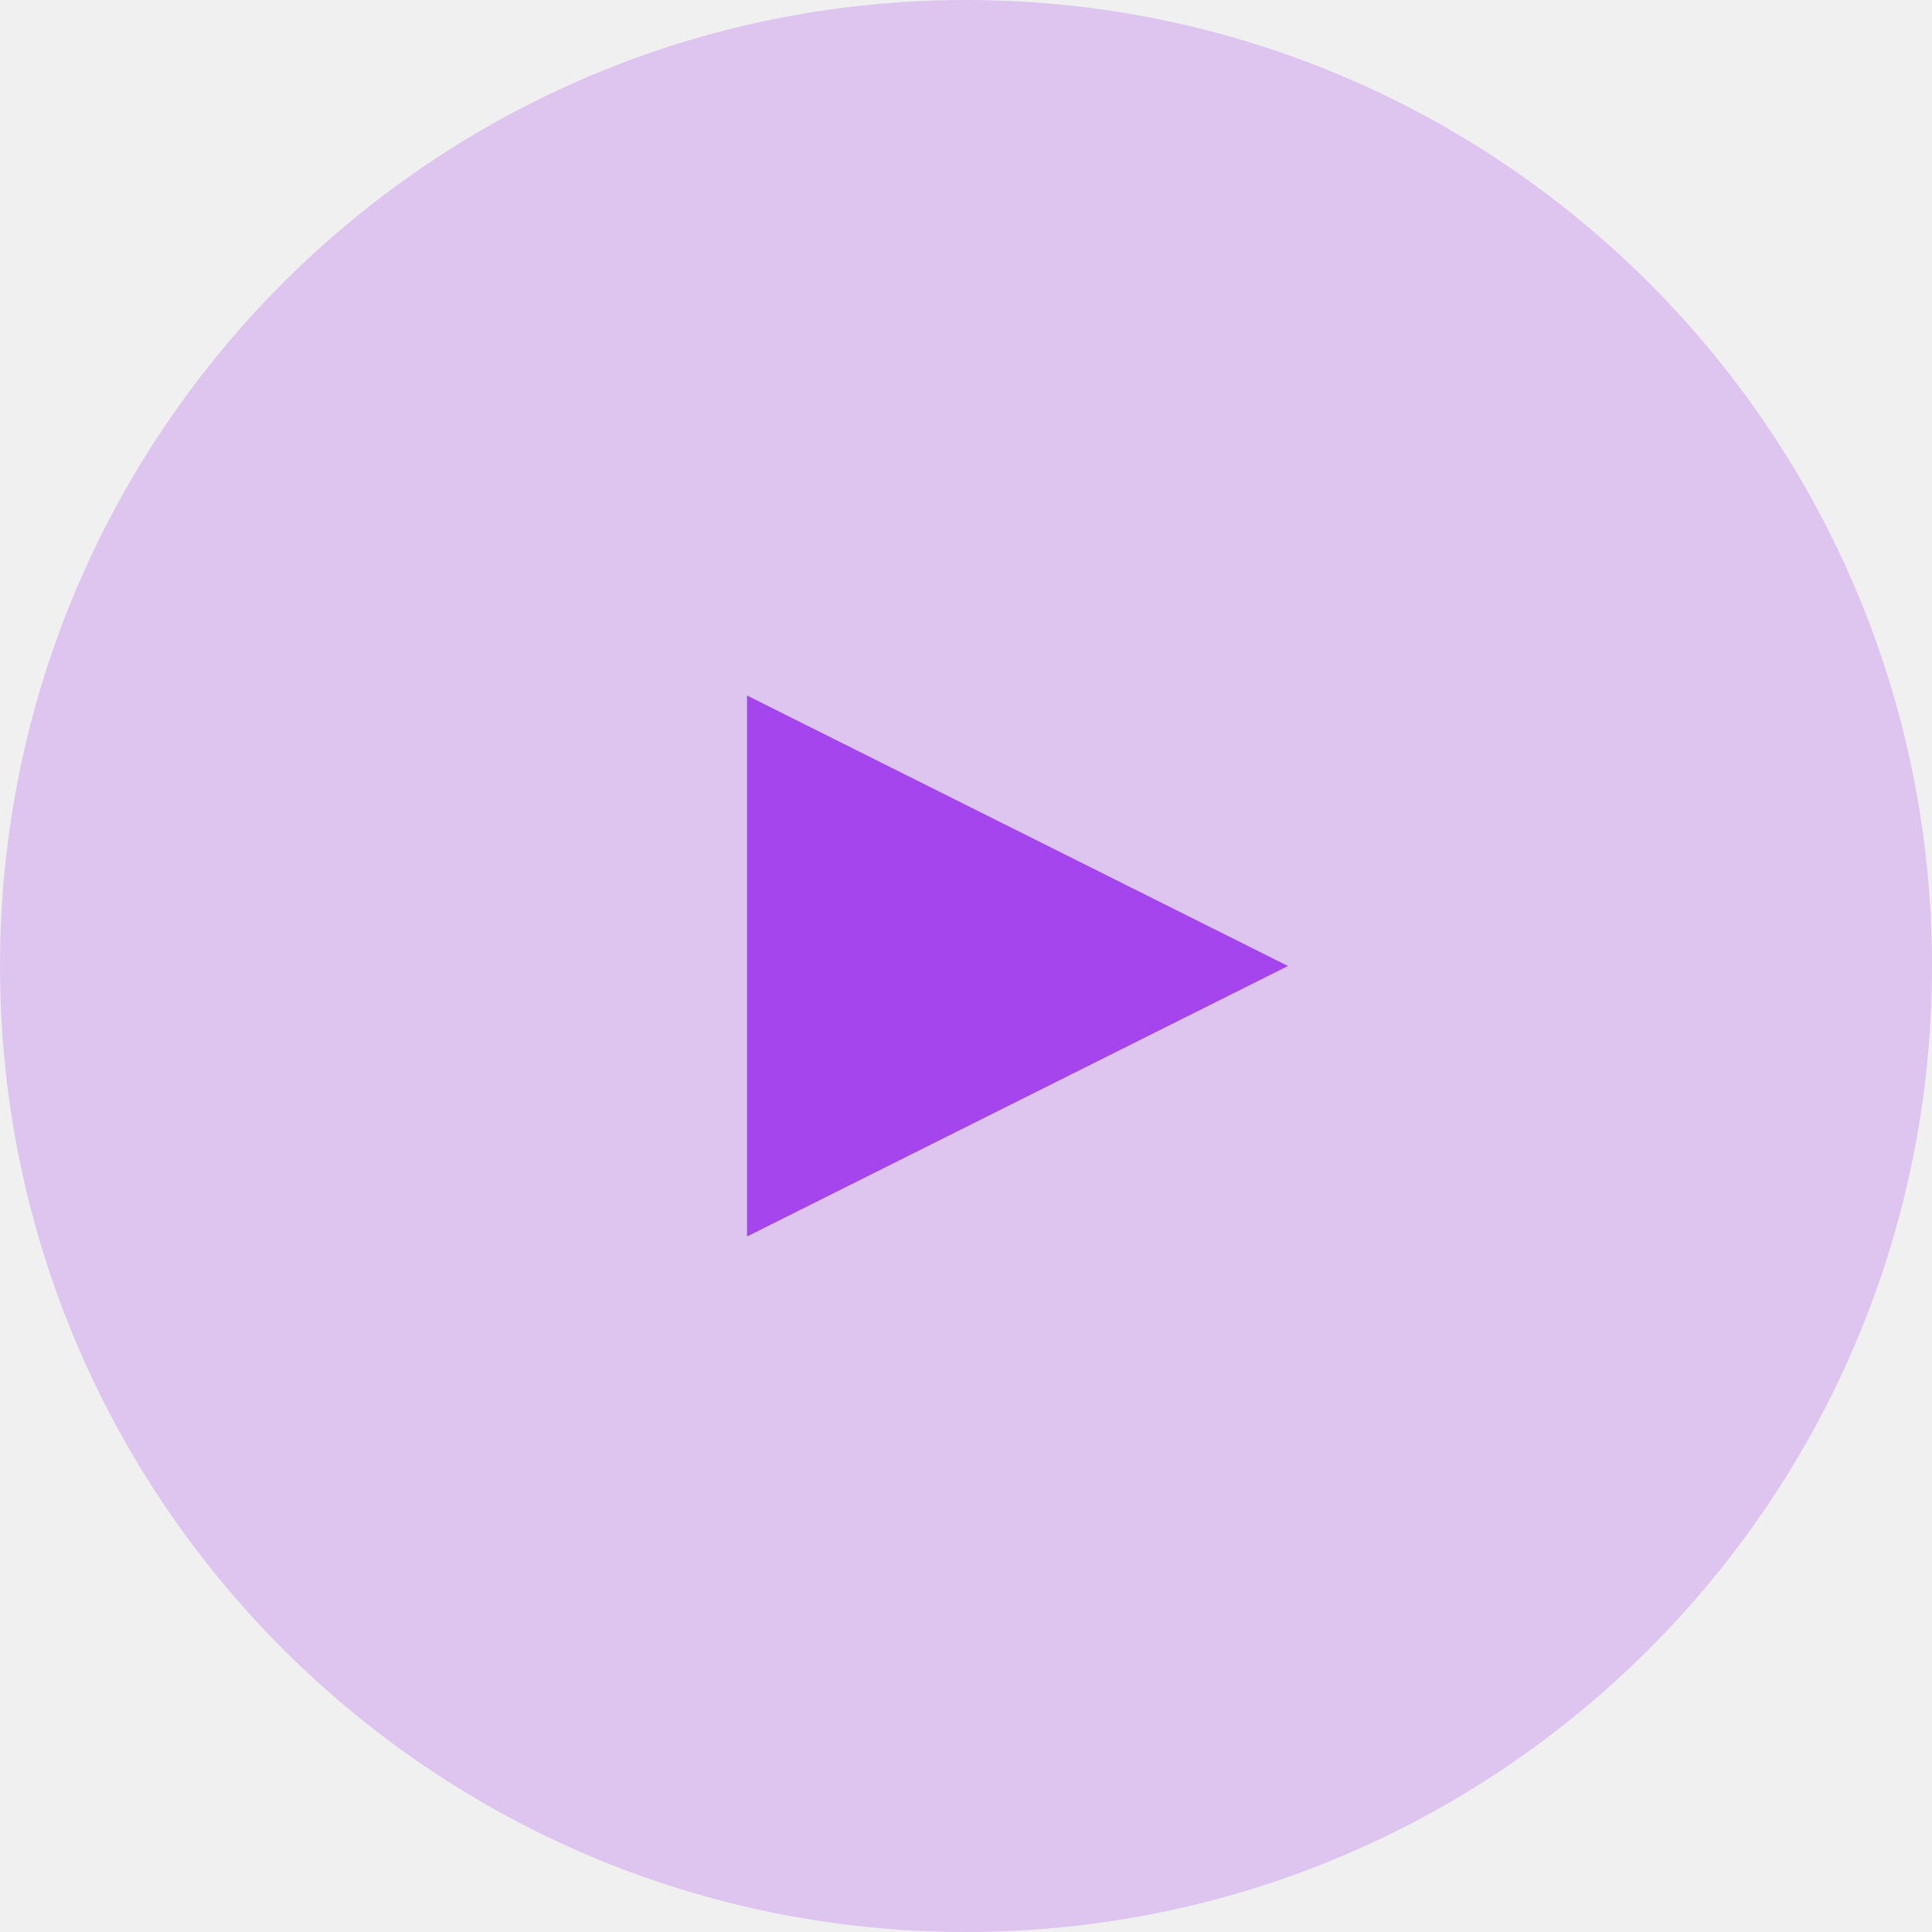
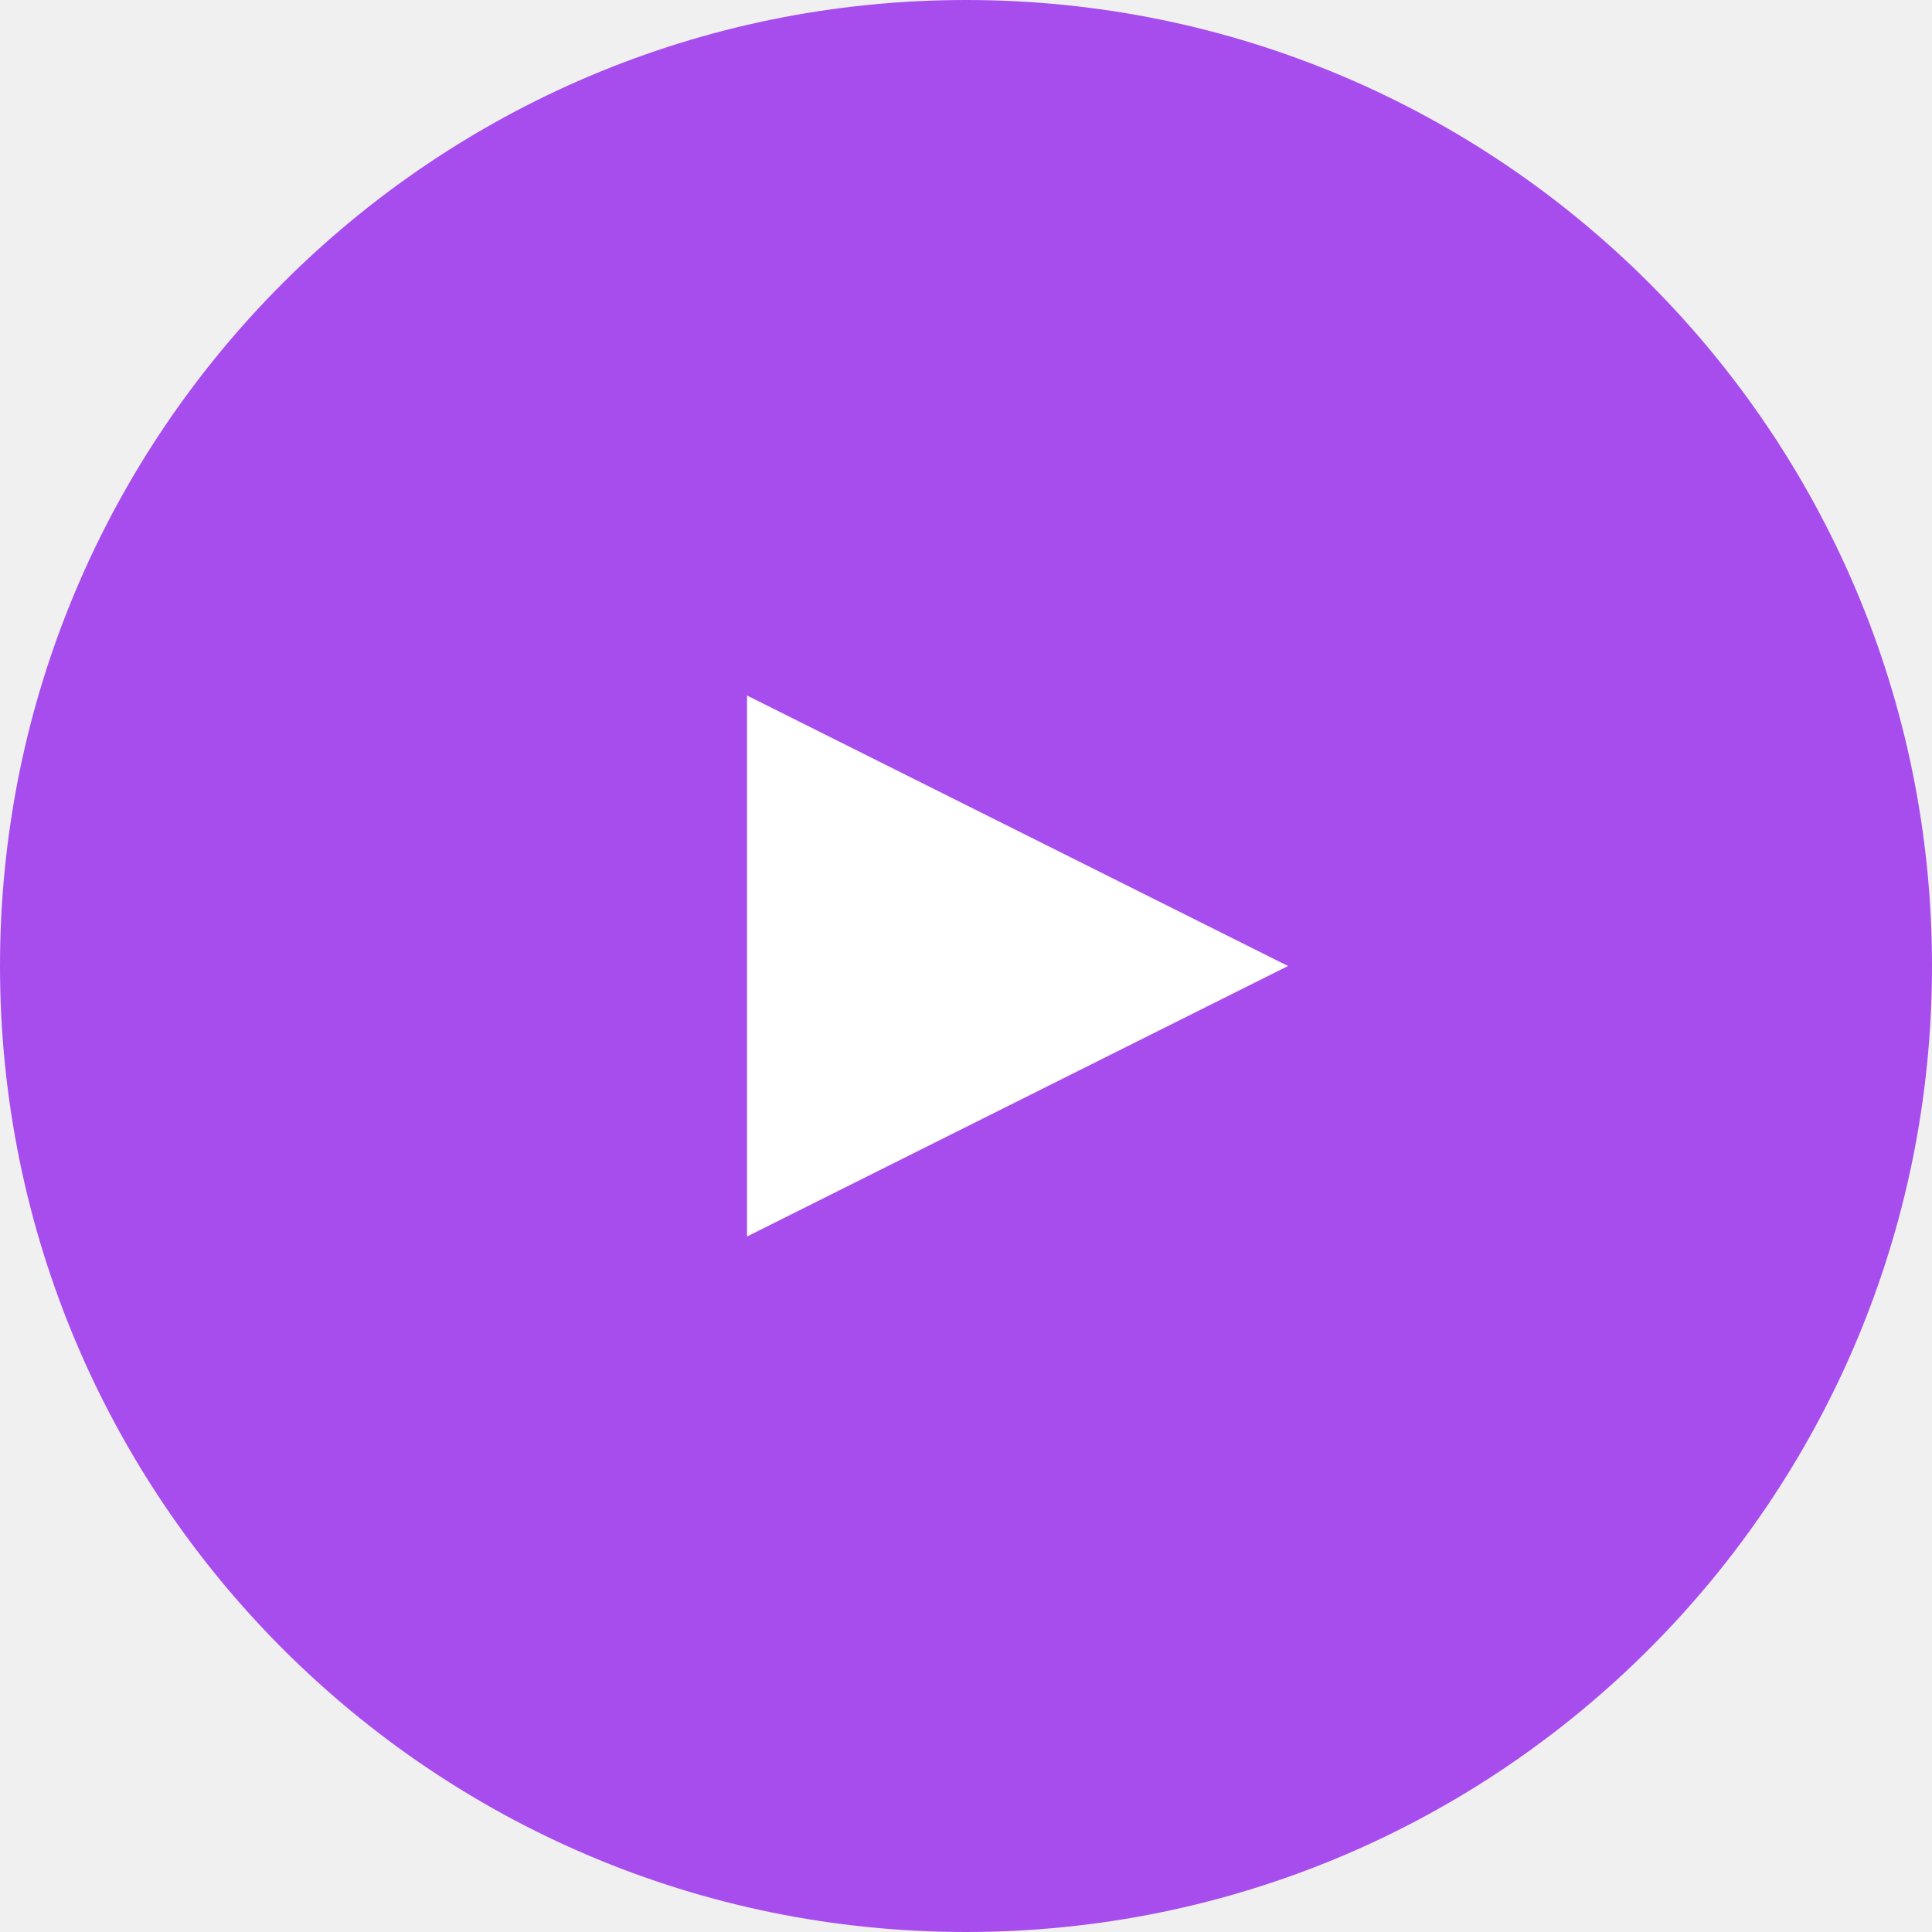
<svg xmlns="http://www.w3.org/2000/svg" width="75" height="75" viewBox="0 0 75 75">
-   <g fill="#A445ED" fill-rule="evenodd">
-     <circle cx="37.5" cy="37.5" r="37.5" opacity=".25" />
-     <path d="M29 27v21l21-10.5z" />
+   <g fill-rule="evenodd">
+     <circle cx="37.5" cy="37.5" r="37.5" opacity=".95" fill="#A445ED" />
+     <path d="M29 27v21l21-10.5z" fill="#FFF" />
  </g>
</svg>
